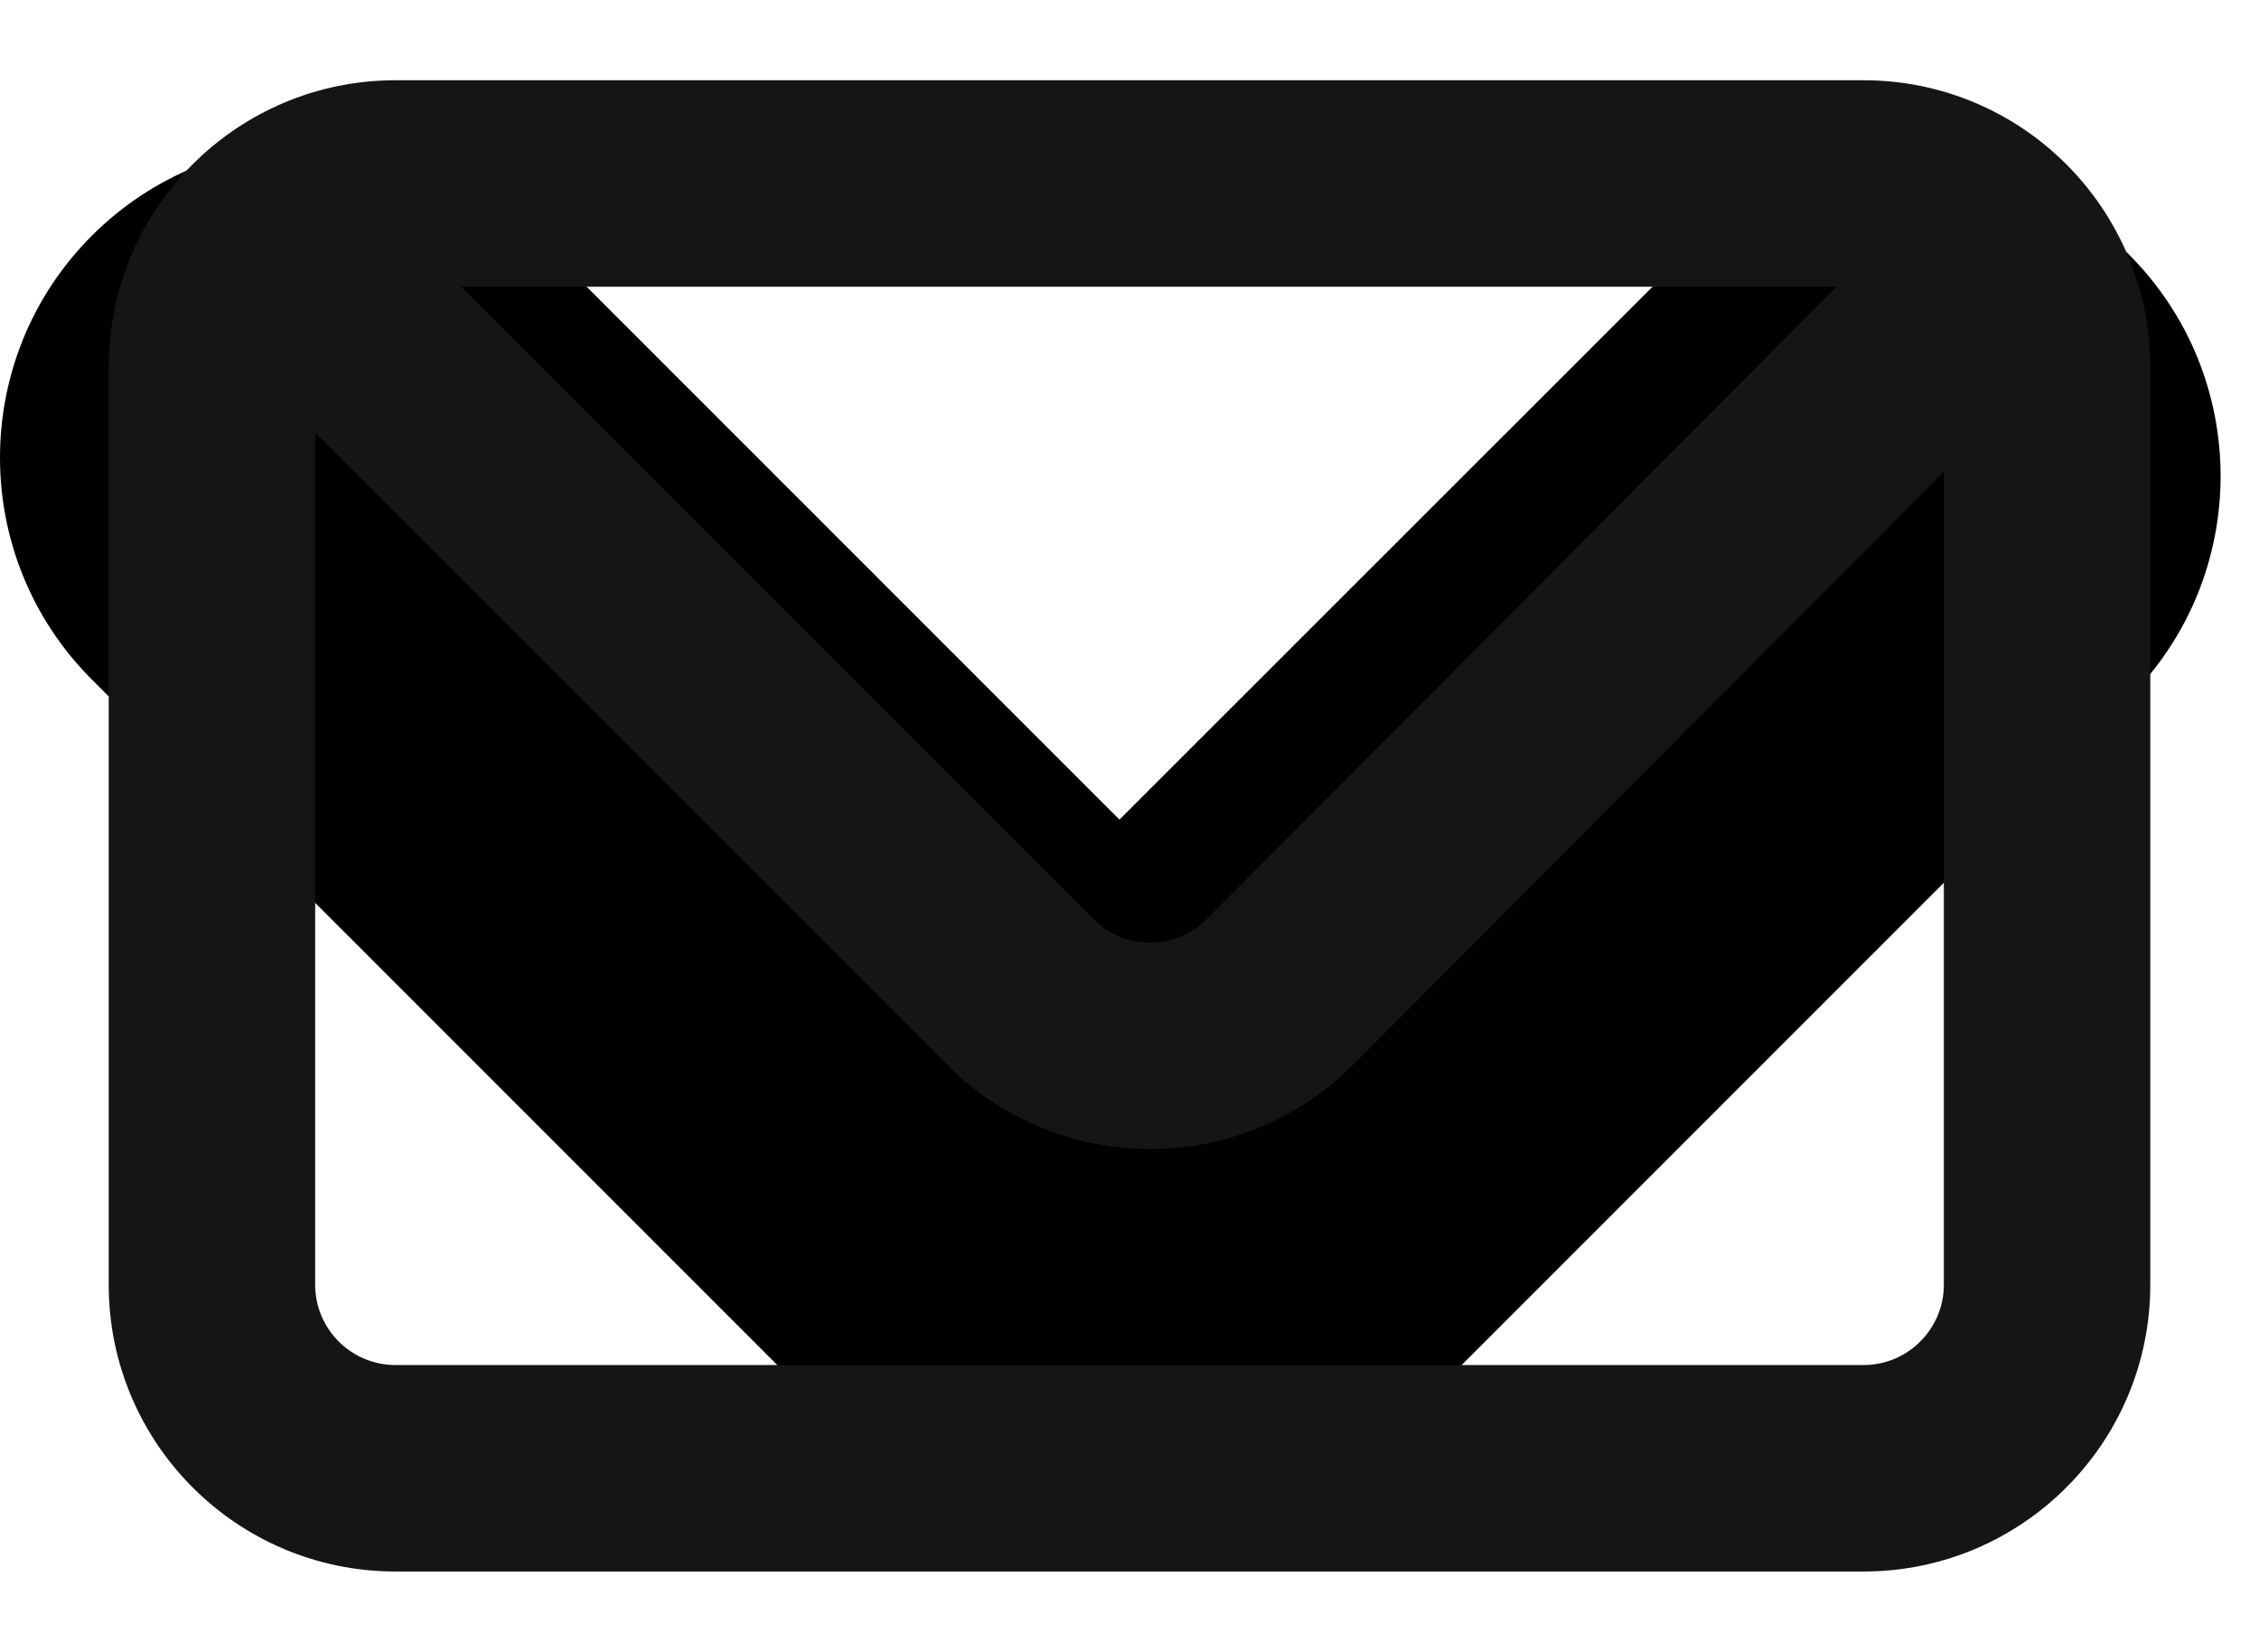
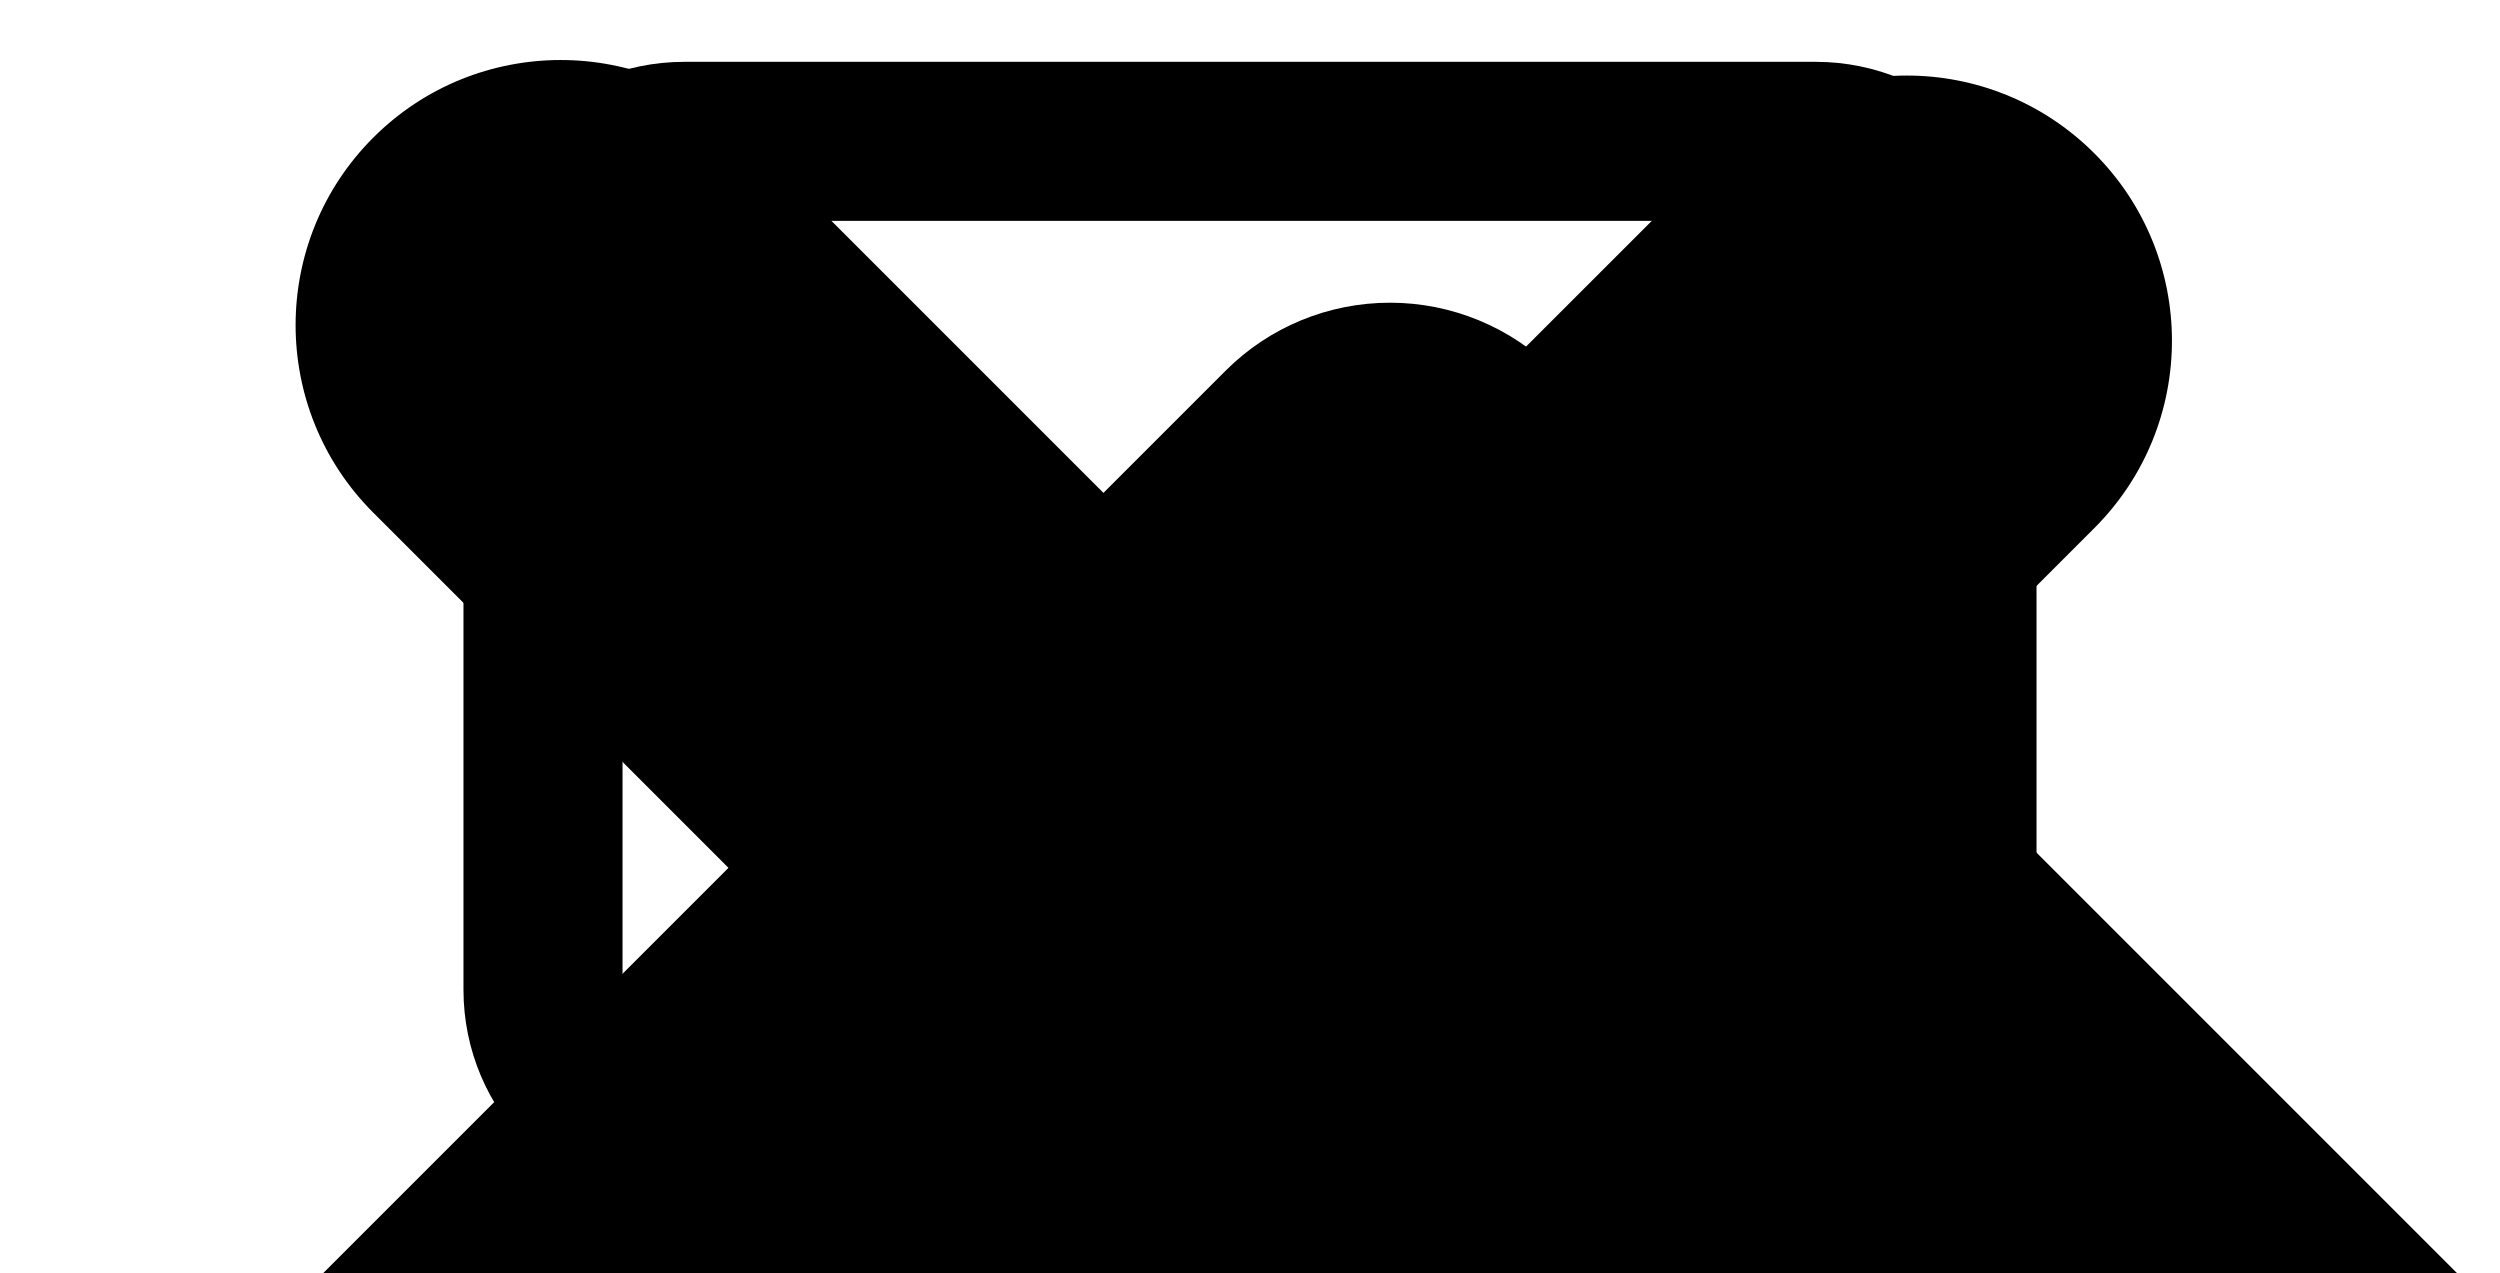
<svg xmlns="http://www.w3.org/2000/svg">
  <svg id="button-arrow" viewBox="0 0 9 6">
    <path fill-rule="evenodd" clip-rule="evenodd" d="M8.481 0.723C8.969 1.211 8.969 2.002 8.481 2.49L5.811 5.16C5.452 5.517 4.966 5.717 4.46 5.717C3.954 5.717 3.468 5.517 3.109 5.16L3.106 5.157L0.366 2.417C-0.122 1.929 -0.122 1.137 0.366 0.649C0.854 0.161 1.646 0.161 2.134 0.649L4.46 2.975L6.713 0.723C7.201 0.234 7.992 0.234 8.481 0.723Z" />
  </svg>
-   <svg id="email" viewBox="0 0 16 12" fill="none">
-     <path fill-rule="evenodd" clip-rule="evenodd" d="M3.144 2.083L7.737 6.676C7.791 6.731 7.856 6.774 7.927 6.803C7.997 6.833 8.073 6.848 8.15 6.848C8.227 6.848 8.303 6.833 8.373 6.803C8.444 6.774 8.508 6.731 8.562 6.677C8.563 6.677 8.562 6.677 8.562 6.677L13.138 2.083H3.144ZM13.917 3.427L9.624 7.737C9.431 7.93 9.201 8.084 8.948 8.189C8.695 8.294 8.424 8.348 8.15 8.348C7.876 8.348 7.605 8.294 7.352 8.189C7.099 8.084 6.87 7.931 6.676 7.737C6.676 7.737 6.676 7.737 6.676 7.737L2.083 3.144V9.333C2.083 9.656 2.345 9.917 2.667 9.917H13.333C13.655 9.917 13.917 9.656 13.917 9.333V3.427ZM0.583 2.667C0.583 1.516 1.516 0.583 2.667 0.583H13.333C14.484 0.583 15.417 1.516 15.417 2.667V9.333C15.417 10.484 14.484 11.417 13.333 11.417H2.667C1.516 11.417 0.583 10.484 0.583 9.333V2.667Z" fill="#151515" />
+   <svg id="email" viewBox="0 0 16 12">
+     <path fill-rule="evenodd" clip-rule="evenodd" d="M3.144 2.083L7.737 6.676C7.791 6.731 7.856 6.774 7.927 6.803C7.997 6.833 8.073 6.848 8.15 6.848C8.227 6.848 8.303 6.833 8.373 6.803C8.444 6.774 8.508 6.731 8.562 6.677C8.563 6.677 8.562 6.677 8.562 6.677L13.138 2.083H3.144ZM13.917 3.427L9.624 7.737C9.431 7.93 9.201 8.084 8.948 8.189C8.695 8.294 8.424 8.348 8.15 8.348C7.876 8.348 7.605 8.294 7.352 8.189C7.099 8.084 6.87 7.931 6.676 7.737C6.676 7.737 6.676 7.737 6.676 7.737L2.083 3.144V9.333C2.083 9.656 2.345 9.917 2.667 9.917H13.333C13.655 9.917 13.917 9.656 13.917 9.333V3.427ZM0.583 2.667C0.583 1.516 1.516 0.583 2.667 0.583H13.333C14.484 0.583 15.417 1.516 15.417 2.667V9.333C15.417 10.484 14.484 11.417 13.333 11.417H2.667C1.516 11.417 0.583 10.484 0.583 9.333V2.667Z" />
+   </svg>
+   <svg id="input-arrow" width="8" height="5" viewBox="0 0 8 5">
+     <path d="M7.187 3.8L4.447 1.06C4.322 0.936 4.153 0.866 3.977 0.866C3.8 0.866 3.631 0.936 3.507 1.06L0.84 3.727" stroke-width="1.5" stroke-linecap="round" stroke-linejoin="bevel" />
  </svg>
</svg>
